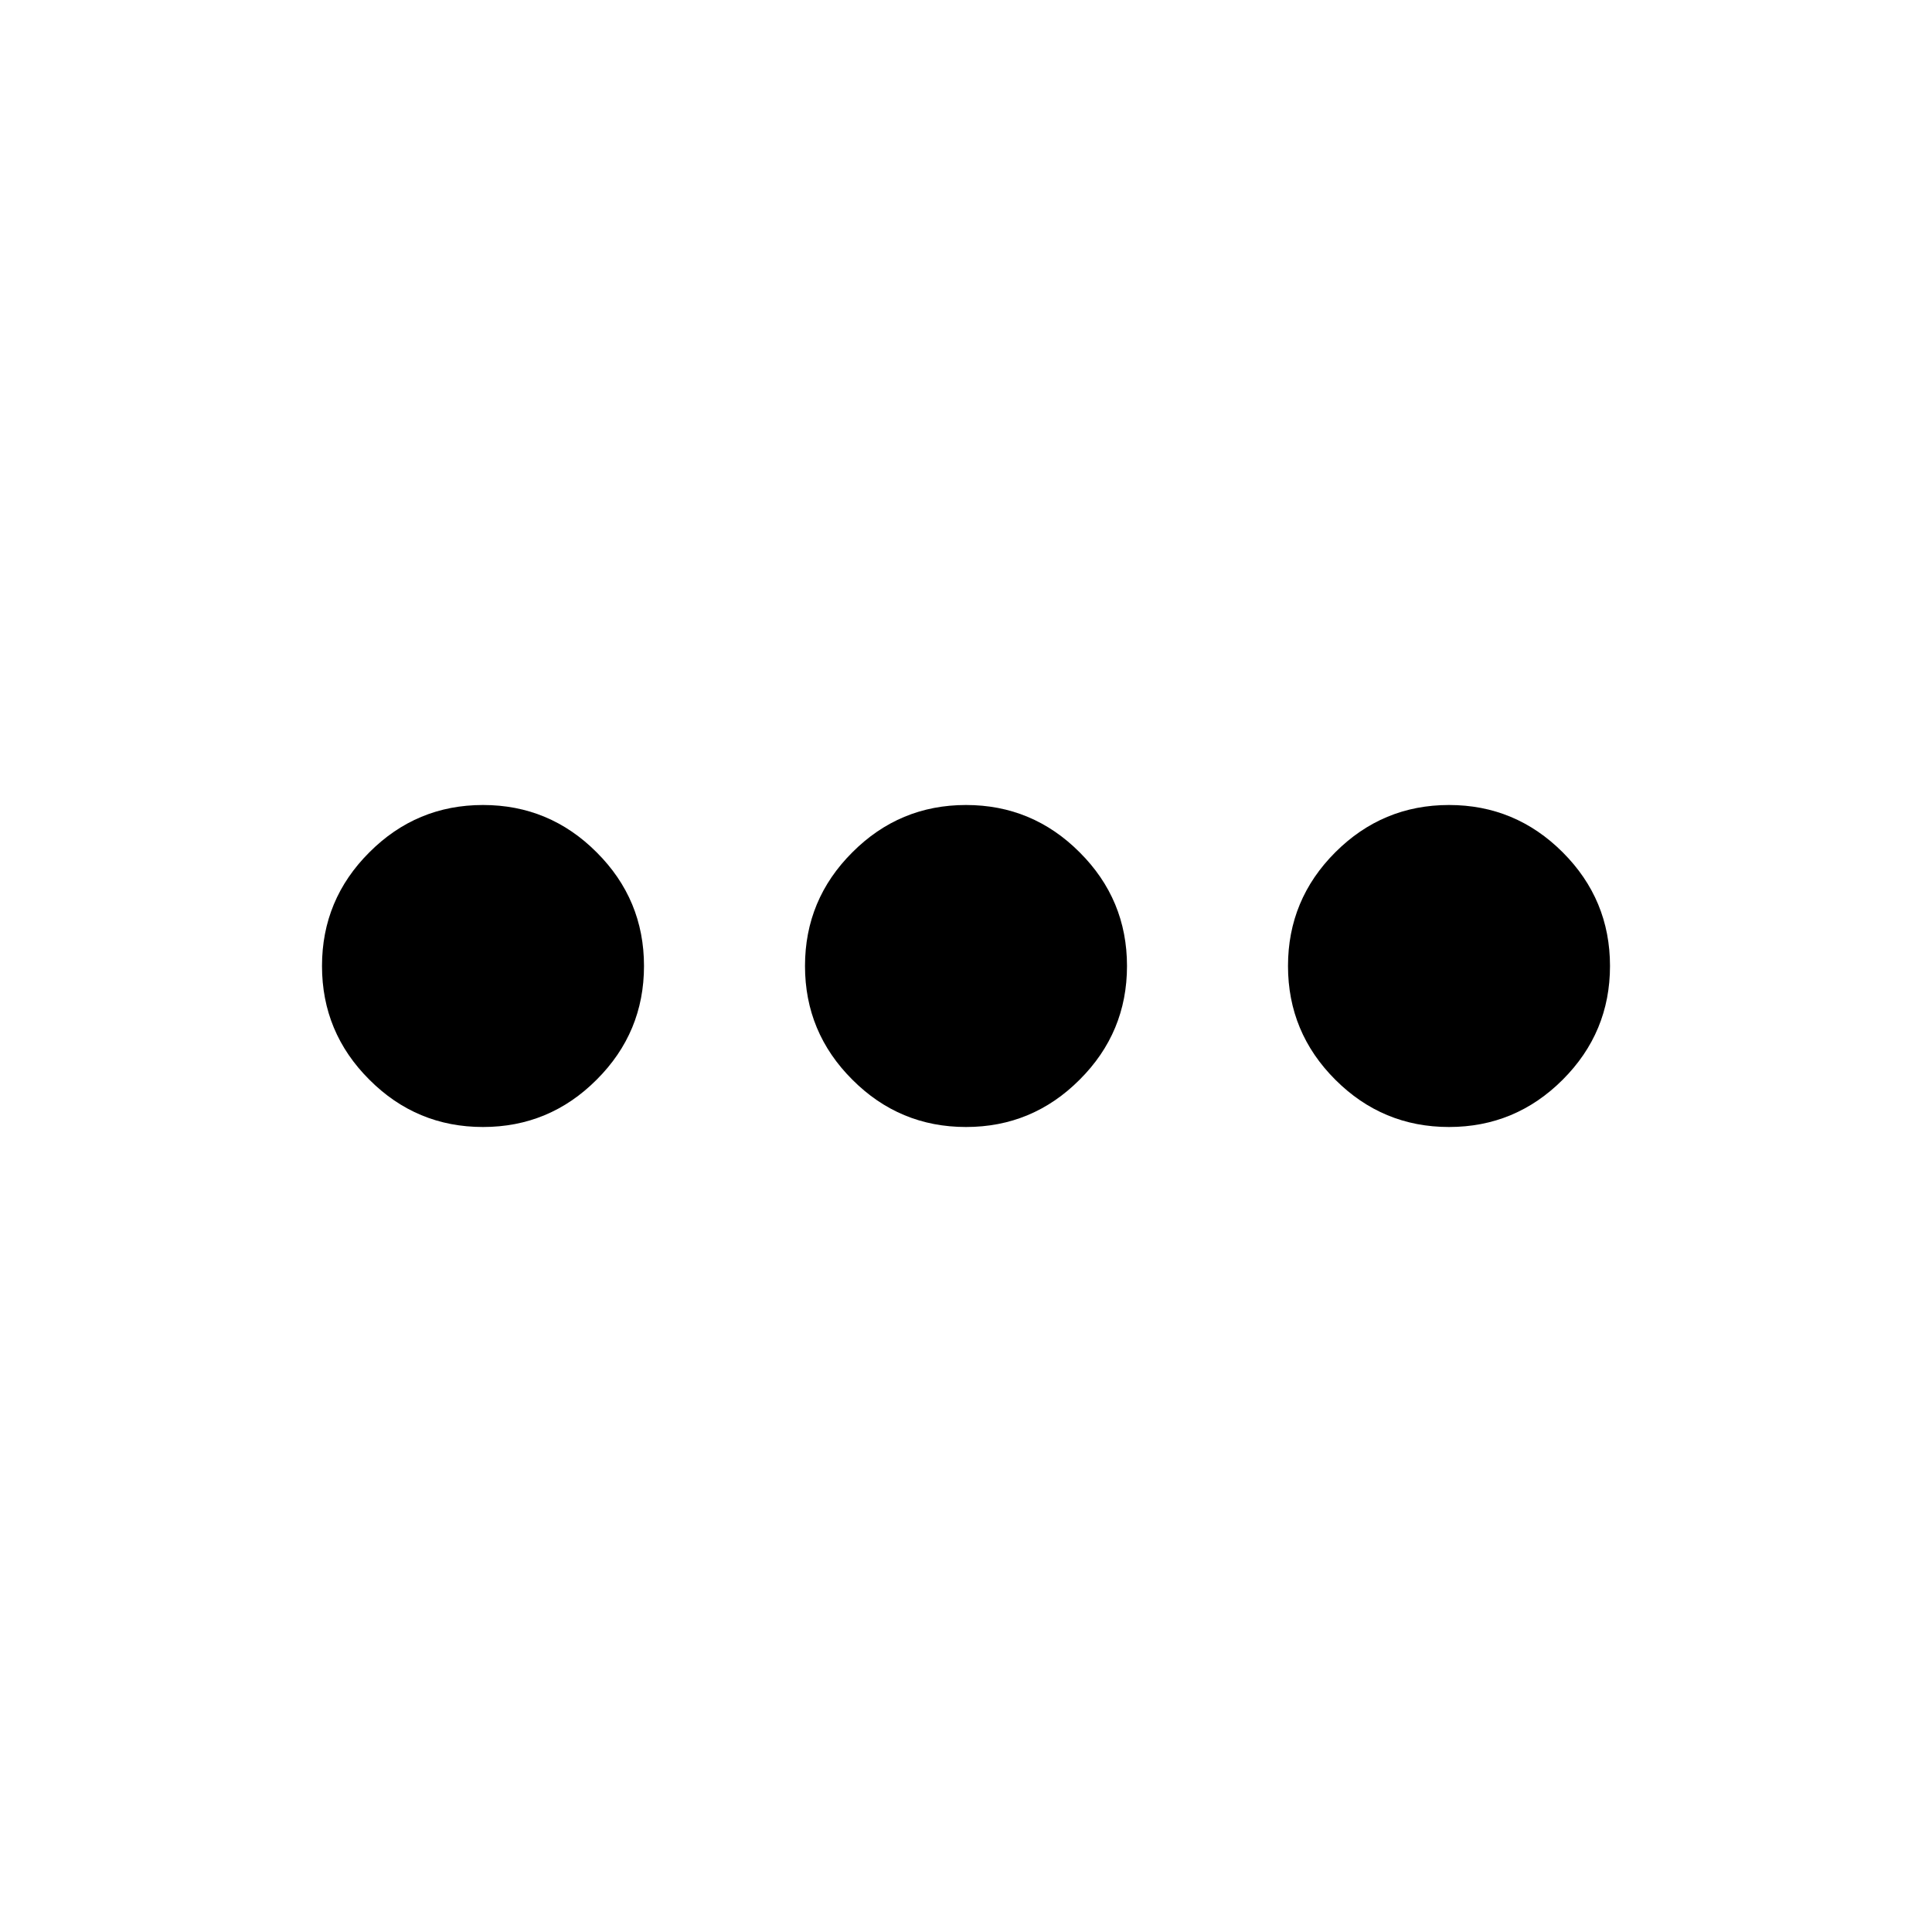
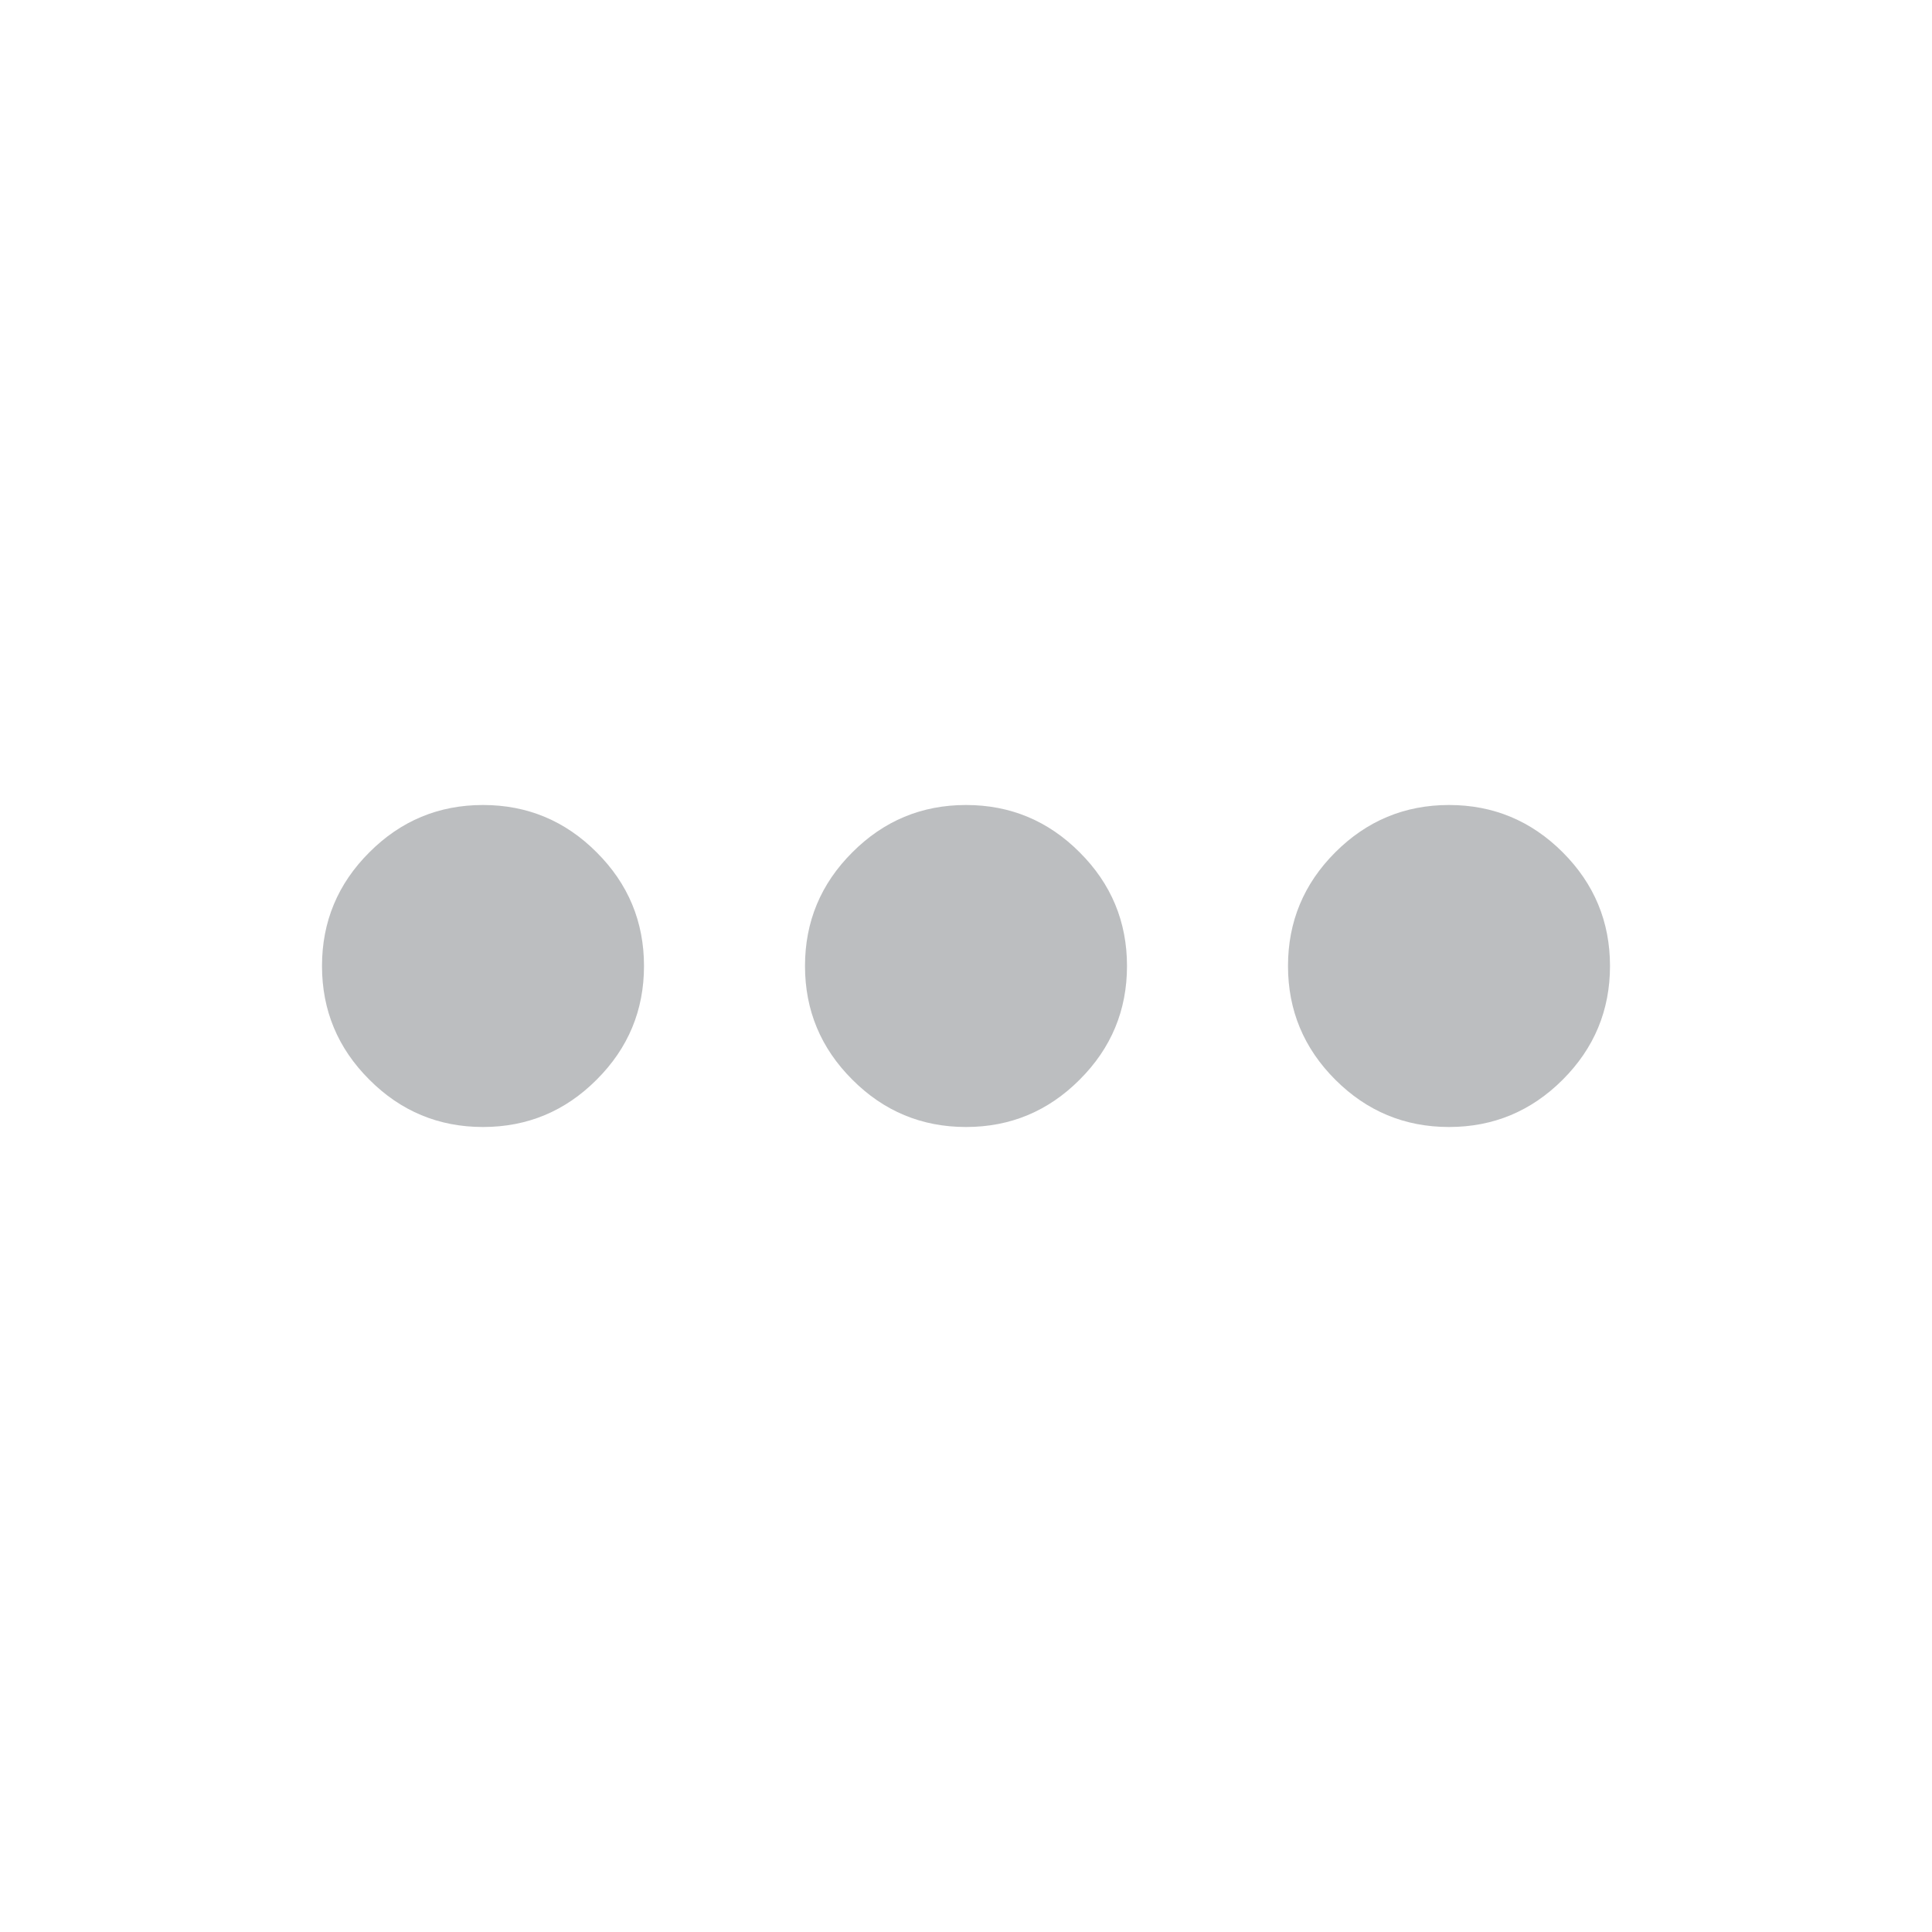
<svg xmlns="http://www.w3.org/2000/svg" width="24" height="24" viewBox="0 0 24 24" fill="none">
-   <path d="M6 14C5.45 14 4.979 13.804 4.588 13.412C4.196 13.021 4 12.55 4 12C4 11.45 4.196 10.979 4.588 10.588C4.979 10.196 5.45 10 6 10C6.55 10 7.021 10.196 7.412 10.588C7.804 10.979 8 11.45 8 12C8 12.55 7.804 13.021 7.412 13.412C7.021 13.804 6.55 14 6 14ZM12 14C11.45 14 10.979 13.804 10.588 13.412C10.196 13.021 10 12.55 10 12C10 11.45 10.196 10.979 10.588 10.588C10.979 10.196 11.45 10 12 10C12.55 10 13.021 10.196 13.412 10.588C13.804 10.979 14 11.45 14 12C14 12.55 13.804 13.021 13.412 13.412C13.021 13.804 12.55 14 12 14ZM18 14C17.45 14 16.979 13.804 16.587 13.412C16.196 13.021 16 12.55 16 12C16 11.45 16.196 10.979 16.587 10.588C16.979 10.196 17.45 10 18 10C18.55 10 19.021 10.196 19.413 10.588C19.804 10.979 20 11.45 20 12C20 12.55 19.804 13.021 19.413 13.412C19.021 13.804 18.55 14 18 14Z" fill="black" />
+   <path d="M6 14C5.45 14 4.979 13.804 4.588 13.412C4.196 13.021 4 12.55 4 12C4 11.45 4.196 10.979 4.588 10.588C4.979 10.196 5.45 10 6 10C6.55 10 7.021 10.196 7.412 10.588C7.804 10.979 8 11.45 8 12C8 12.55 7.804 13.021 7.412 13.412C7.021 13.804 6.55 14 6 14ZM12 14C11.45 14 10.979 13.804 10.588 13.412C10.196 13.021 10 12.55 10 12C10 11.45 10.196 10.979 10.588 10.588C10.979 10.196 11.45 10 12 10C12.55 10 13.021 10.196 13.412 10.588C13.804 10.979 14 11.45 14 12C14 12.55 13.804 13.021 13.412 13.412C13.021 13.804 12.55 14 12 14ZM18 14C17.45 14 16.979 13.804 16.587 13.412C16.196 13.021 16 12.55 16 12C16 11.45 16.196 10.979 16.587 10.588C16.979 10.196 17.45 10 18 10C18.55 10 19.021 10.196 19.413 10.588C19.804 10.979 20 11.45 20 12C20 12.55 19.804 13.021 19.413 13.412C19.021 13.804 18.55 14 18 14Z" fill="#BCBEC0" />
</svg>
